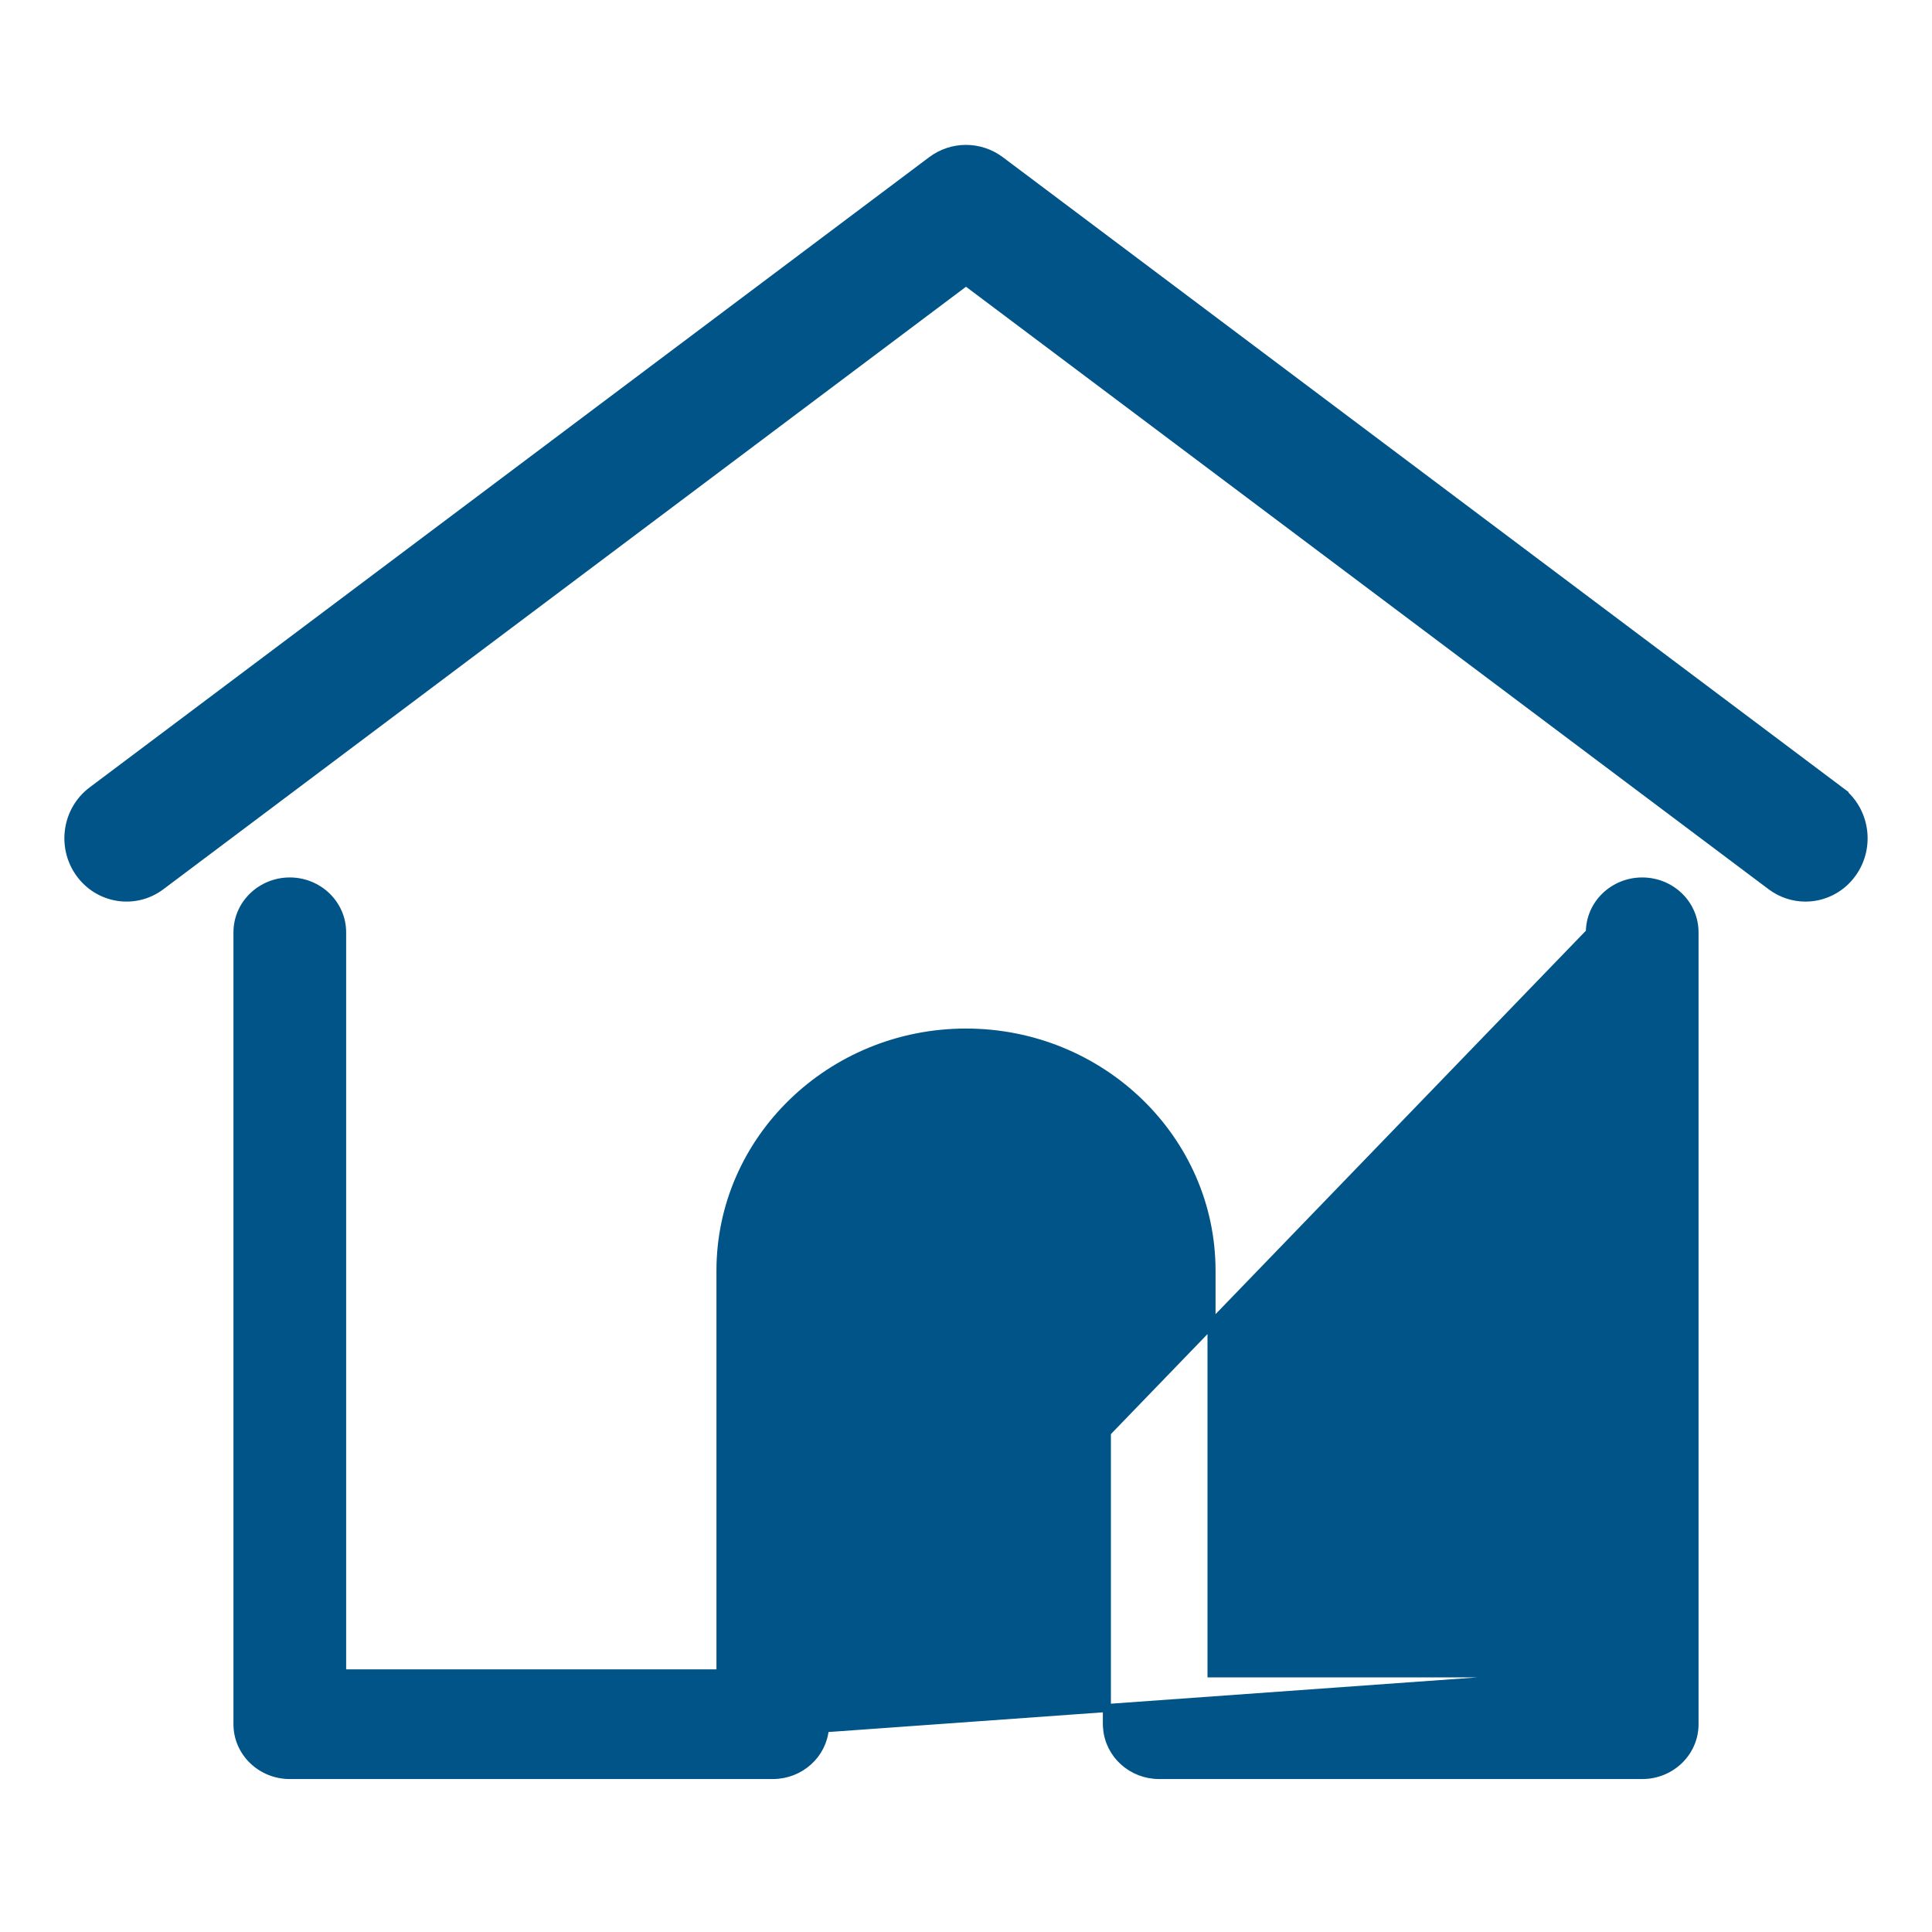
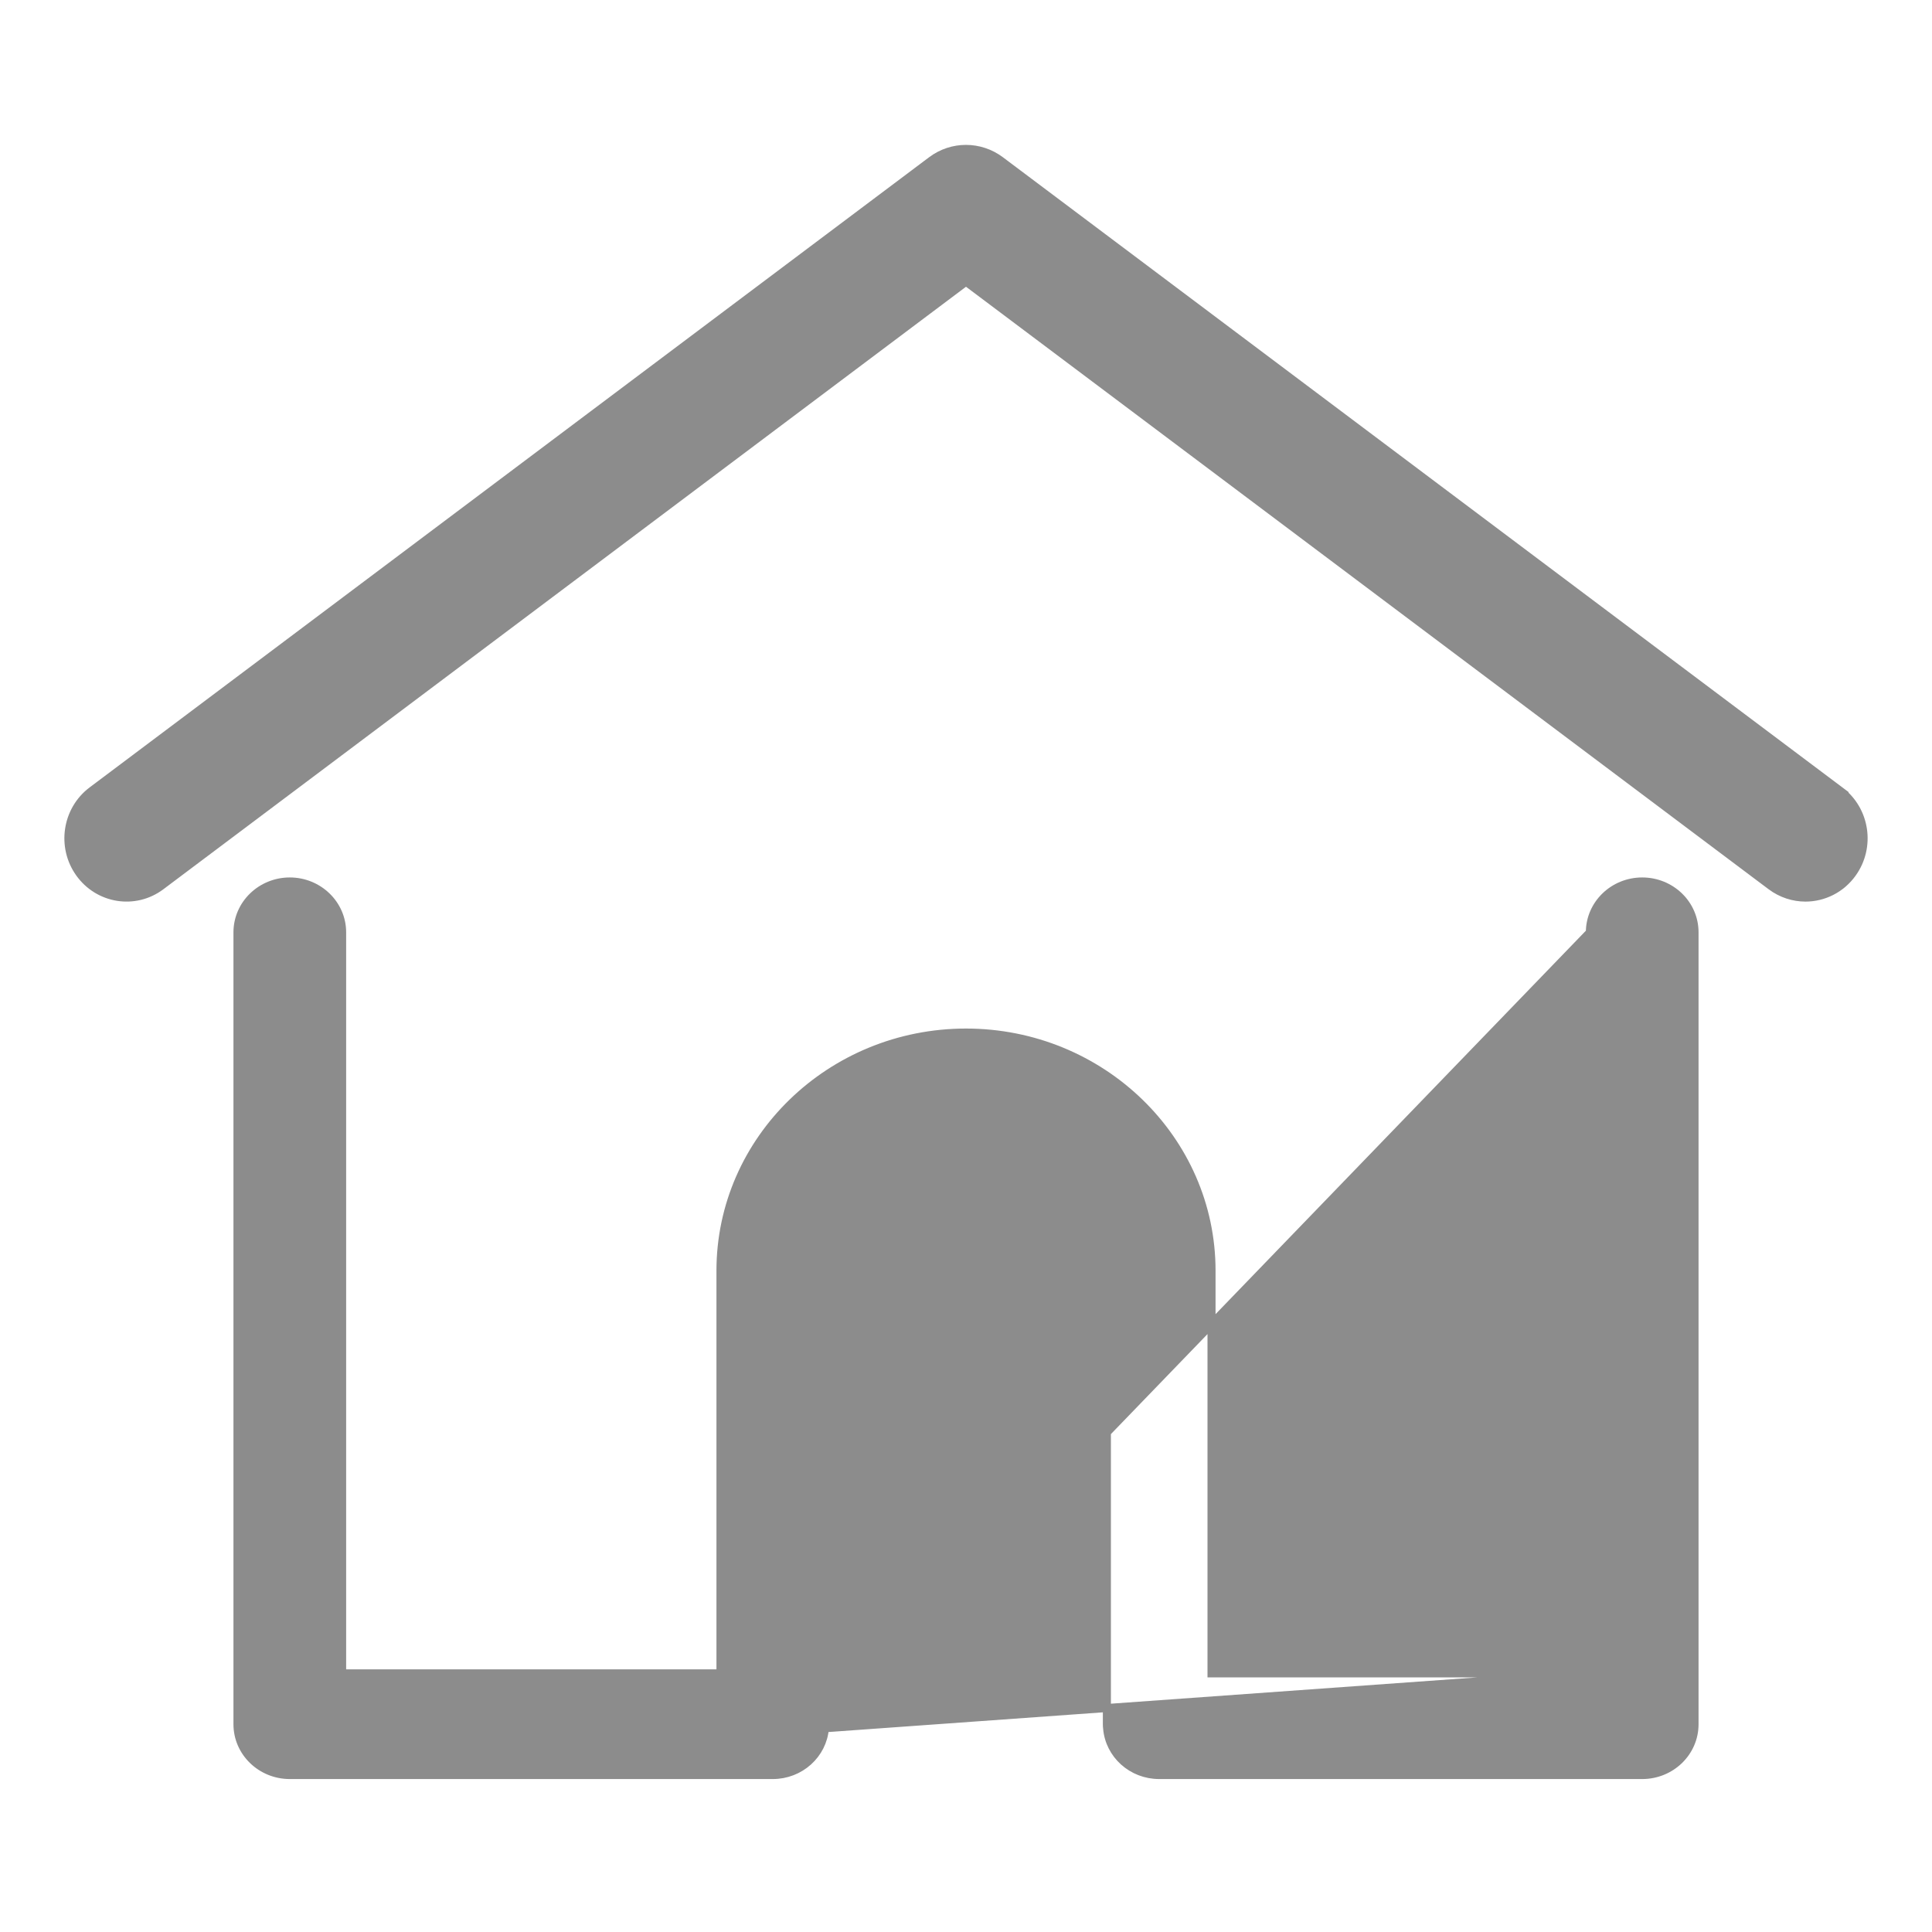
<svg xmlns="http://www.w3.org/2000/svg" width="24" height="24" viewBox="0 0 24 24" fill="none">
-   <path d="M12.398 2.033L12.398 2.033C12.161 1.856 11.839 1.855 11.602 2.033L1.174 9.861L1.174 9.861C0.875 10.085 0.811 10.513 1.029 10.818C1.248 11.124 1.669 11.192 1.969 10.967L1.969 10.967L12 3.437L22.031 10.967C22.15 11.056 22.29 11.1 22.428 11.1C22.635 11.1 22.84 11.002 22.971 10.818C23.189 10.513 23.125 10.085 22.826 9.861L22.766 9.941L22.826 9.861L12.398 2.033Z" fill="#005487" stroke="#005487" stroke-width="0.2" />
-   <path d="M19.75 11.582C19.75 11.231 20.043 10.95 20.4 10.95C20.758 10.95 21.05 11.231 21.05 11.582V21.419C21.05 21.769 20.758 22.05 20.4 22.05H14.4C14.06 22.05 13.779 21.795 13.753 21.468C13.751 21.453 13.75 21.437 13.75 21.419V15.785C13.75 14.852 12.966 14.09 12 14.09C11.034 14.09 10.25 14.852 10.25 15.785V21.419L19.75 11.582ZM19.75 11.582V20.787M19.75 11.582V20.787M19.75 20.787H15.05V15.785C15.05 14.152 13.68 12.827 12 12.827C10.32 12.827 8.95 14.153 8.95 15.785V20.787H4.25V11.582C4.25 11.232 3.957 10.95 3.6 10.95C3.243 10.95 2.95 11.232 2.95 11.582V21.419C2.95 21.769 3.243 22.05 3.6 22.05H9.6C9.94 22.05 10.221 21.795 10.247 21.469L19.75 20.787Z" fill="#005487" stroke="#005487" stroke-width="0.1" />
+   <path d="M12.398 2.033L12.398 2.033C12.161 1.856 11.839 1.855 11.602 2.033L1.174 9.861L1.174 9.861C0.875 10.085 0.811 10.513 1.029 10.818C1.248 11.124 1.669 11.192 1.969 10.967L1.969 10.967L12 3.437L22.031 10.967C22.15 11.056 22.29 11.1 22.428 11.1C22.635 11.1 22.84 11.002 22.971 10.818C23.189 10.513 23.125 10.085 22.826 9.861L22.766 9.941L22.826 9.861L12.398 2.033Z" fill="#8C8C8C" stroke="#8C8C8C" stroke-width="0.2" />
+   <path d="M19.75 11.582C19.75 11.231 20.043 10.95 20.4 10.95C20.758 10.95 21.05 11.231 21.05 11.582V21.419C21.05 21.769 20.758 22.05 20.4 22.05H14.4C14.06 22.05 13.779 21.795 13.753 21.468C13.751 21.453 13.75 21.437 13.75 21.419V15.785C13.75 14.852 12.966 14.09 12 14.09C11.034 14.09 10.25 14.852 10.25 15.785V21.419L19.75 11.582ZM19.75 11.582V20.787M19.75 11.582V20.787M19.75 20.787H15.05V15.785C15.05 14.152 13.68 12.827 12 12.827C10.32 12.827 8.95 14.153 8.95 15.785V20.787H4.25V11.582C4.25 11.232 3.957 10.95 3.6 10.95C3.243 10.95 2.95 11.232 2.95 11.582V21.419C2.95 21.769 3.243 22.05 3.6 22.05H9.6C9.94 22.05 10.221 21.795 10.247 21.469L19.75 20.787Z" fill="#8C8C8C" stroke="#8C8C8C" stroke-width="0.1" />
</svg>
